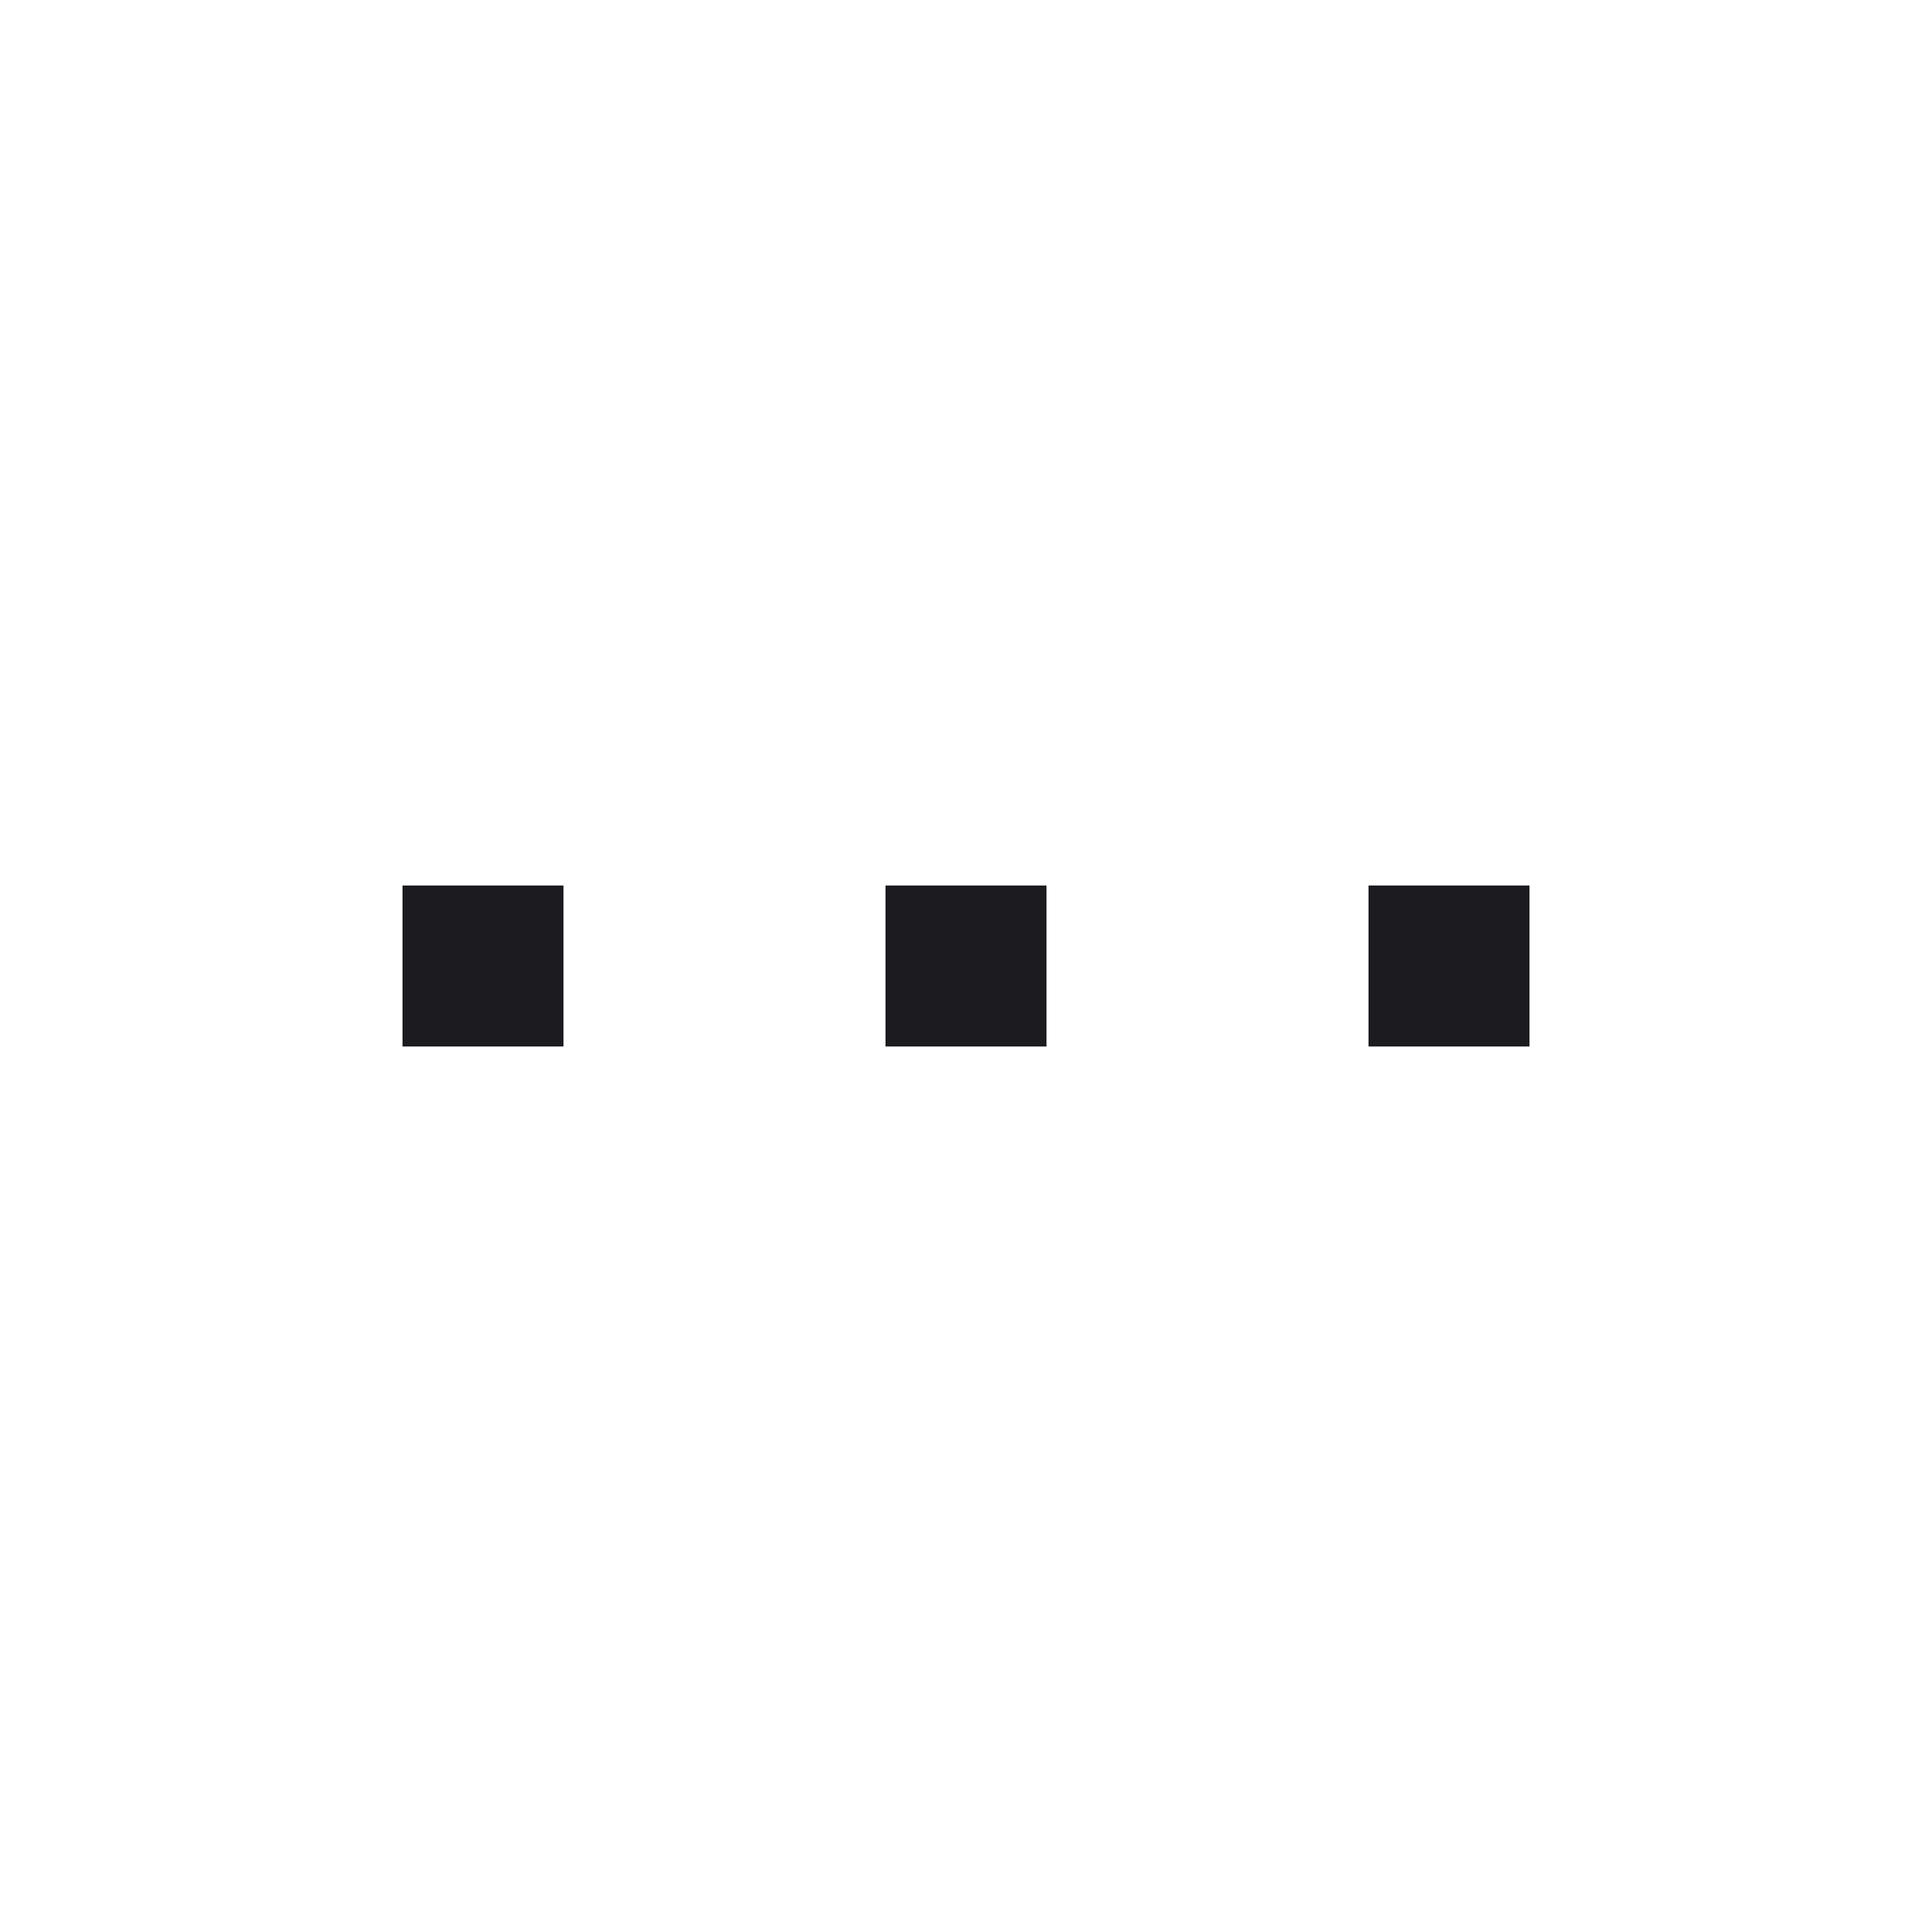
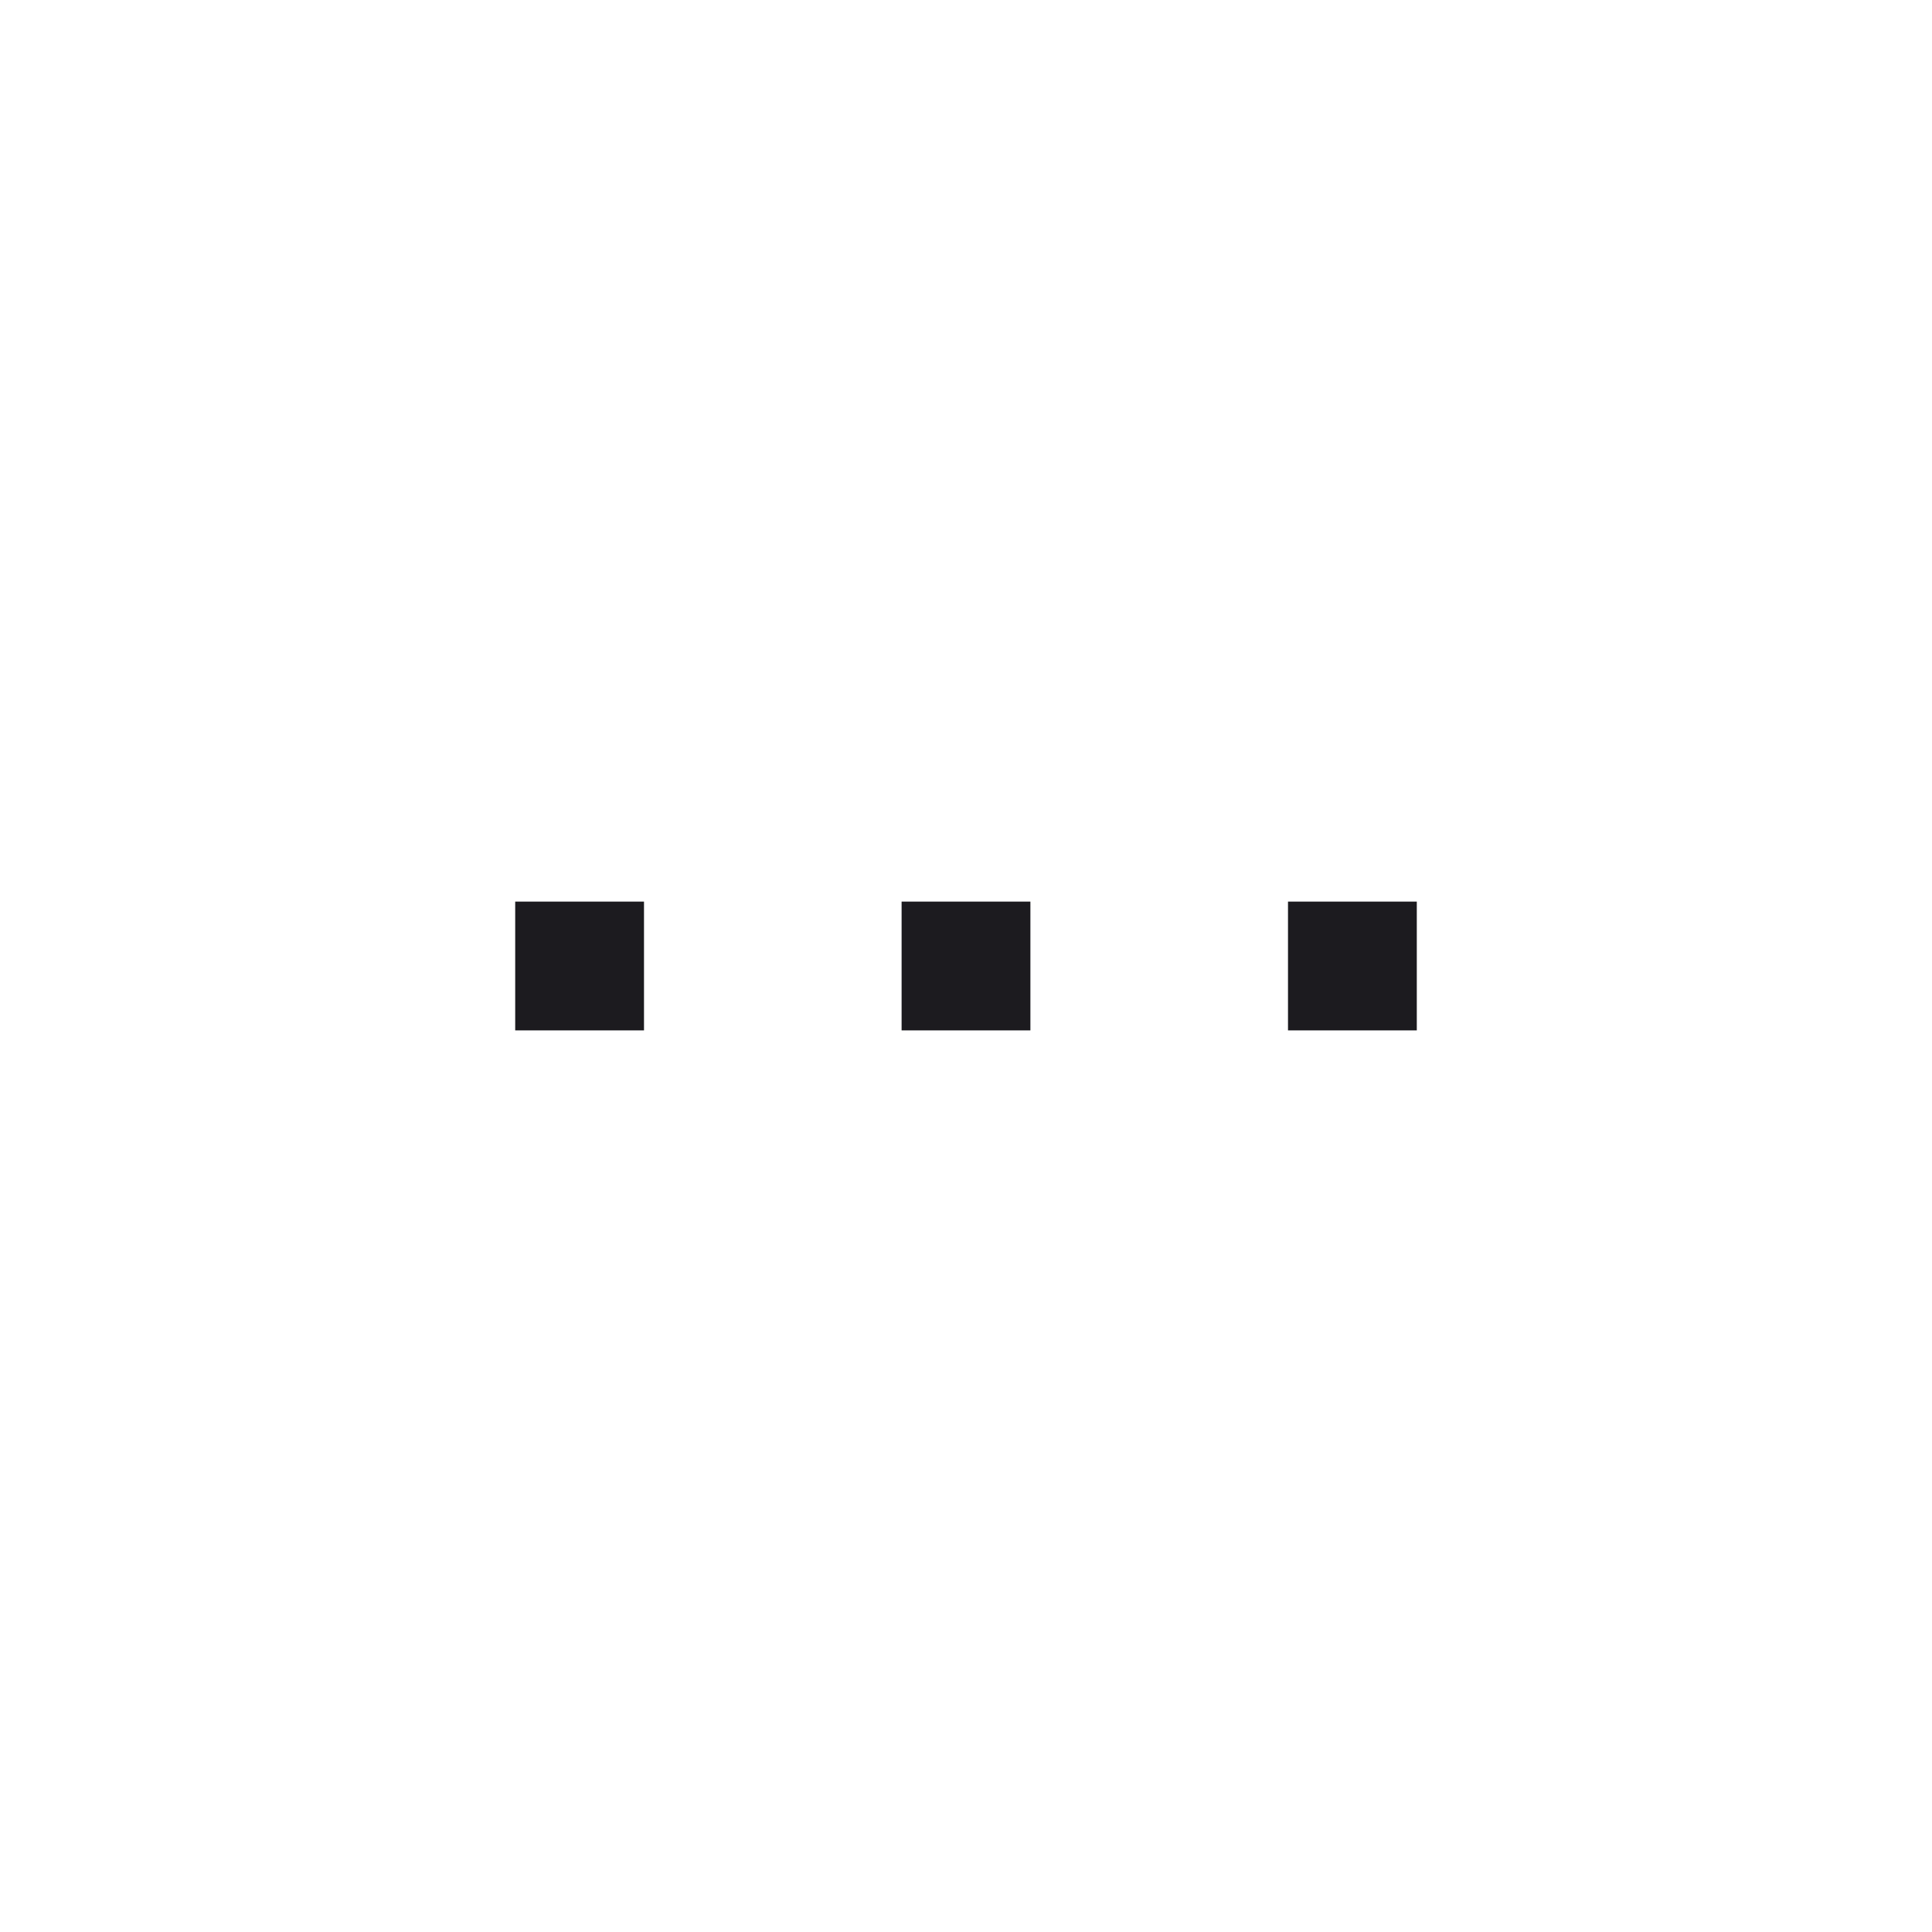
- <svg xmlns="http://www.w3.org/2000/svg" width="24" height="24" viewBox="0 0 24 24" fill="none">
-   <mask id="mask0_365_1891" style="mask-type:alpha" maskUnits="userSpaceOnUse" x="0" y="0" width="24" height="24">
-     <rect y="24" width="24" height="24" transform="rotate(-90 0 24)" fill="#D9D9D9" />
+ <svg xmlns="http://www.w3.org/2000/svg" width="60" height="60" viewBox="0 0 60 60" fill="none">
+   <mask id="mask0_696_1349" style="mask-type:alpha" maskUnits="userSpaceOnUse" x="0" y="0" width="60" height="60">
+     <rect y="60" width="60" height="60" transform="rotate(-90 0 60)" fill="#D9D9D9" />
  </mask>
-   <g mask="url(#mask0_365_1891)">
-     <path d="M5 13L5 11L7 11L7 13L5 13Z" fill="#1C1B1F" />
-     <path d="M11 13L11 11L13 11L13 13L11 13Z" fill="#1C1B1F" />
-     <path d="M17 13L17 11L19 11L19 13L17 13Z" fill="#1C1B1F" />
+   <g mask="url(#mask0_696_1349)">
+     <path d="M16 32L16 28L20 28L20 32L16 32Z" fill="#1C1B1F" />
+     <path d="M28 32L28 28L32 28L32 32L28 32Z" fill="#1C1B1F" />
+     <path d="M40 32L40 28L44 28L44 32L40 32Z" fill="#1C1B1F" />
  </g>
</svg>
